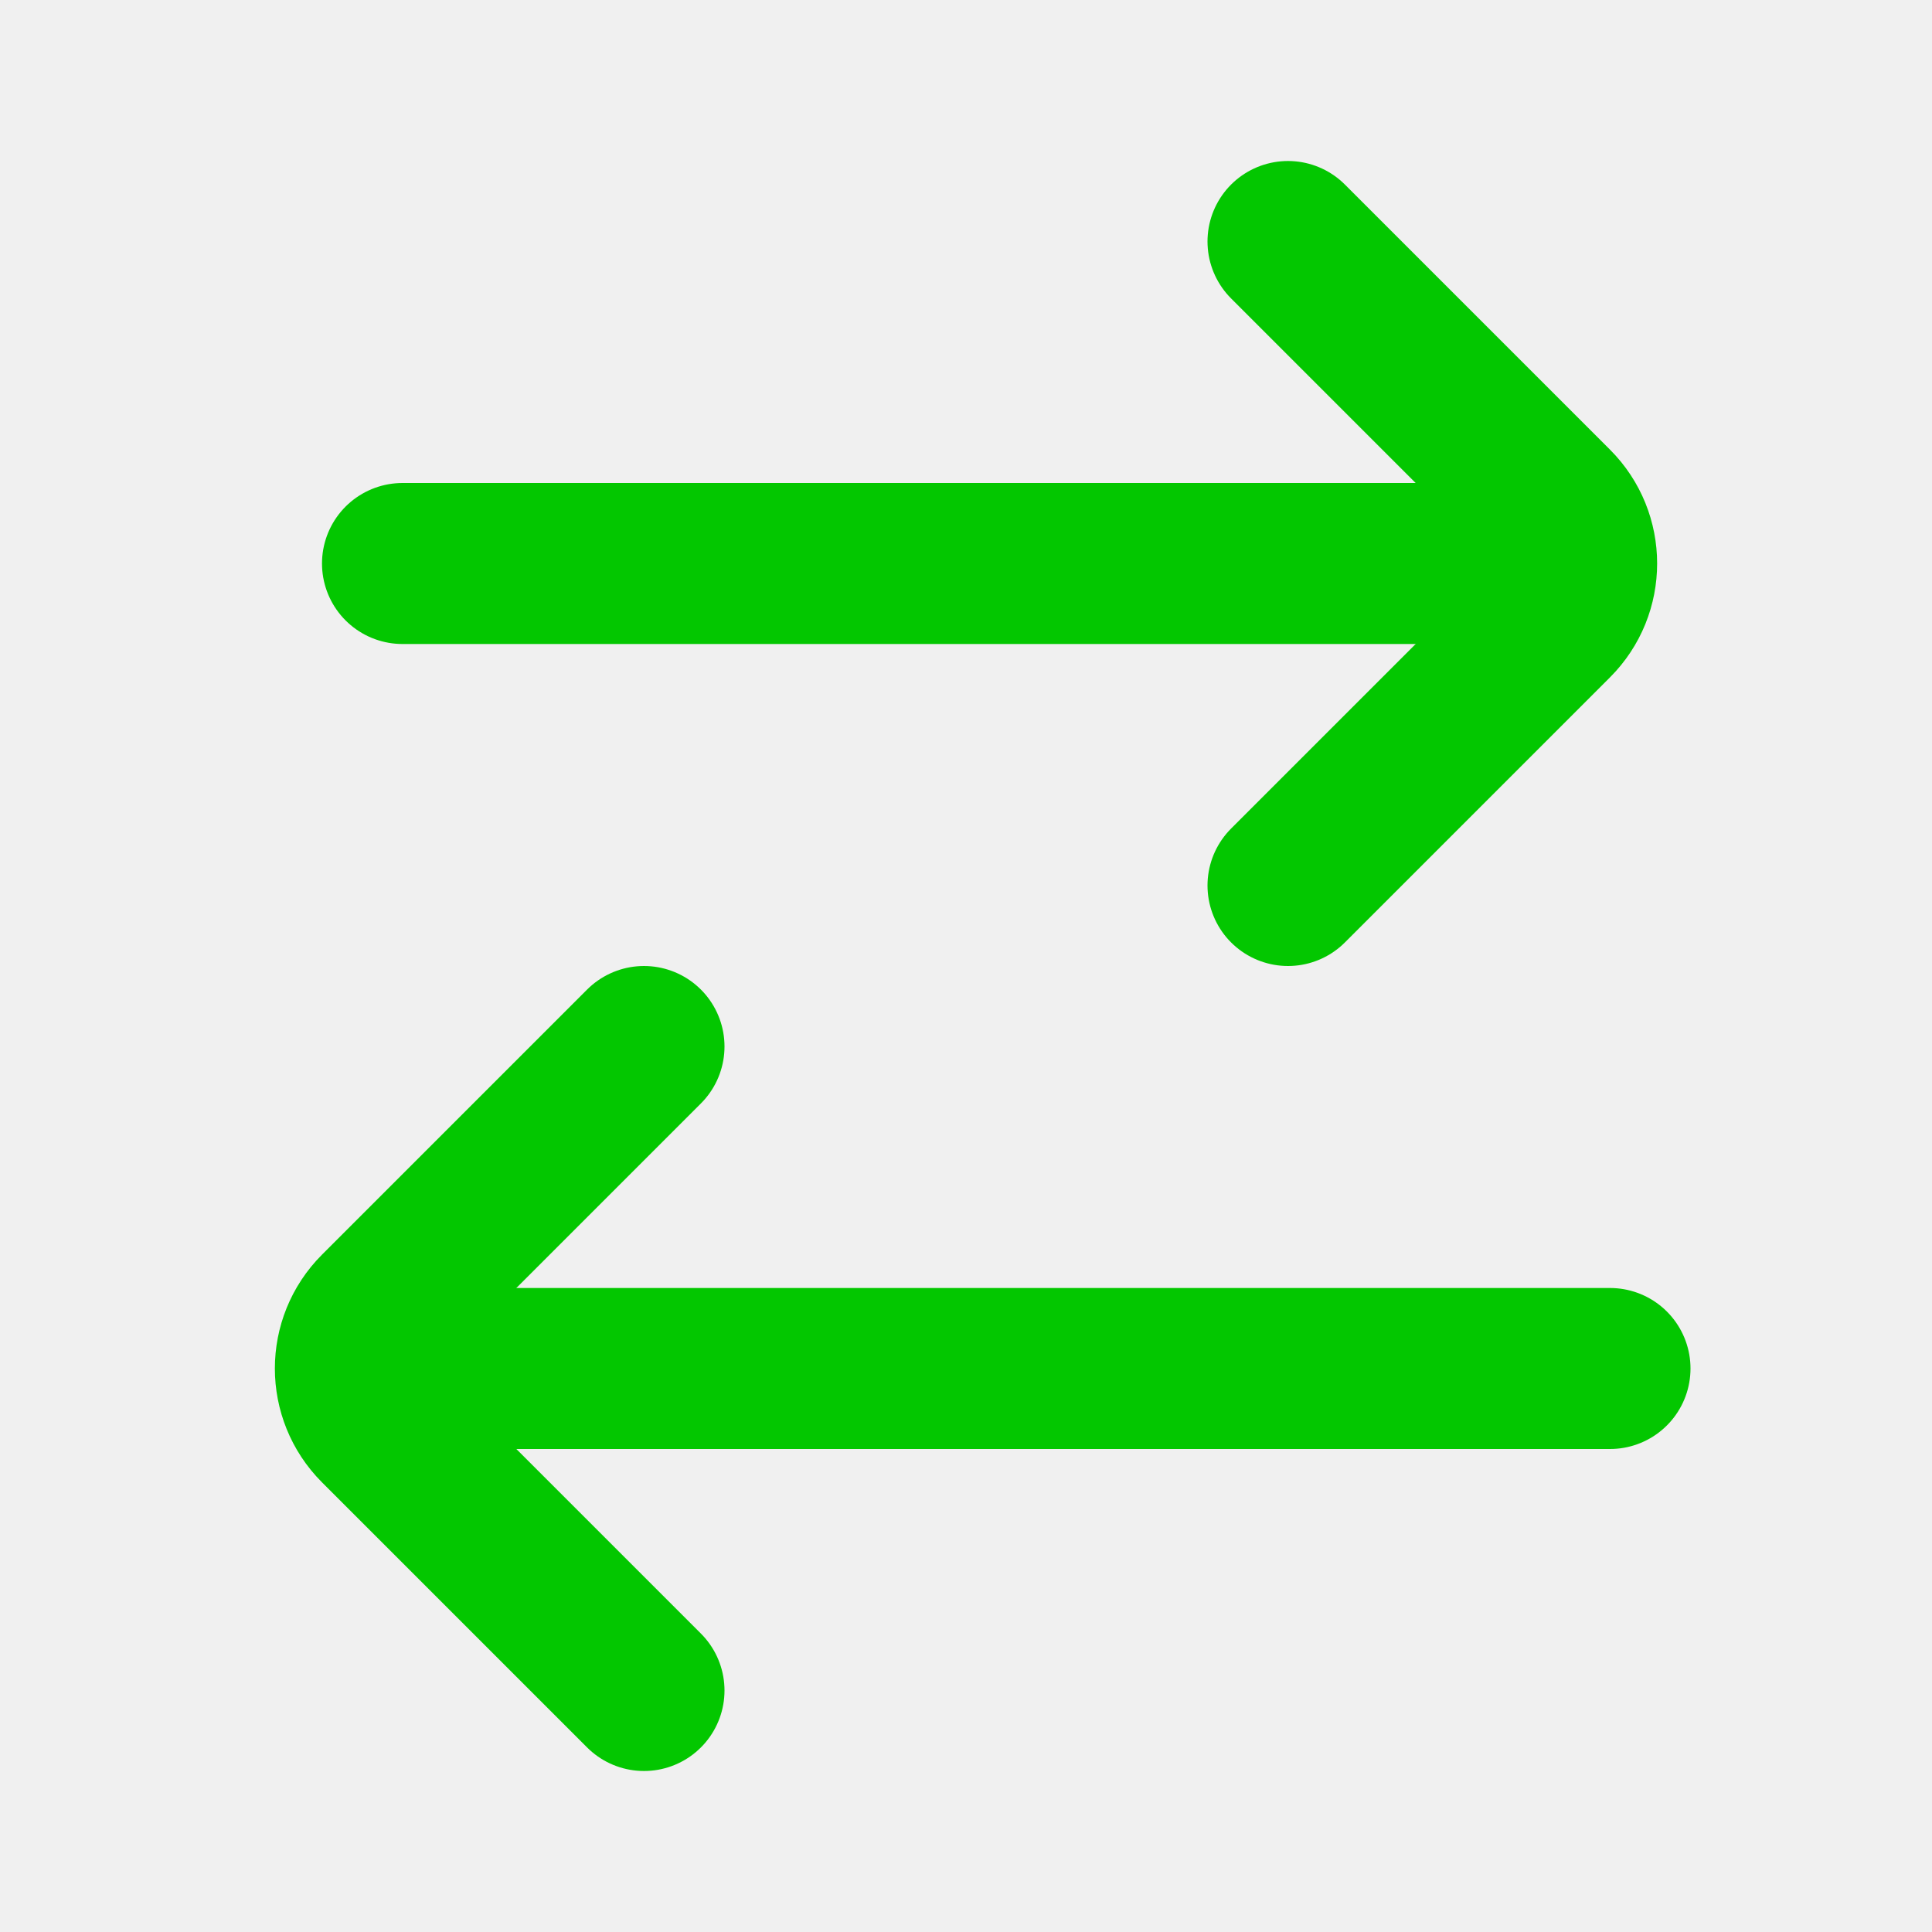
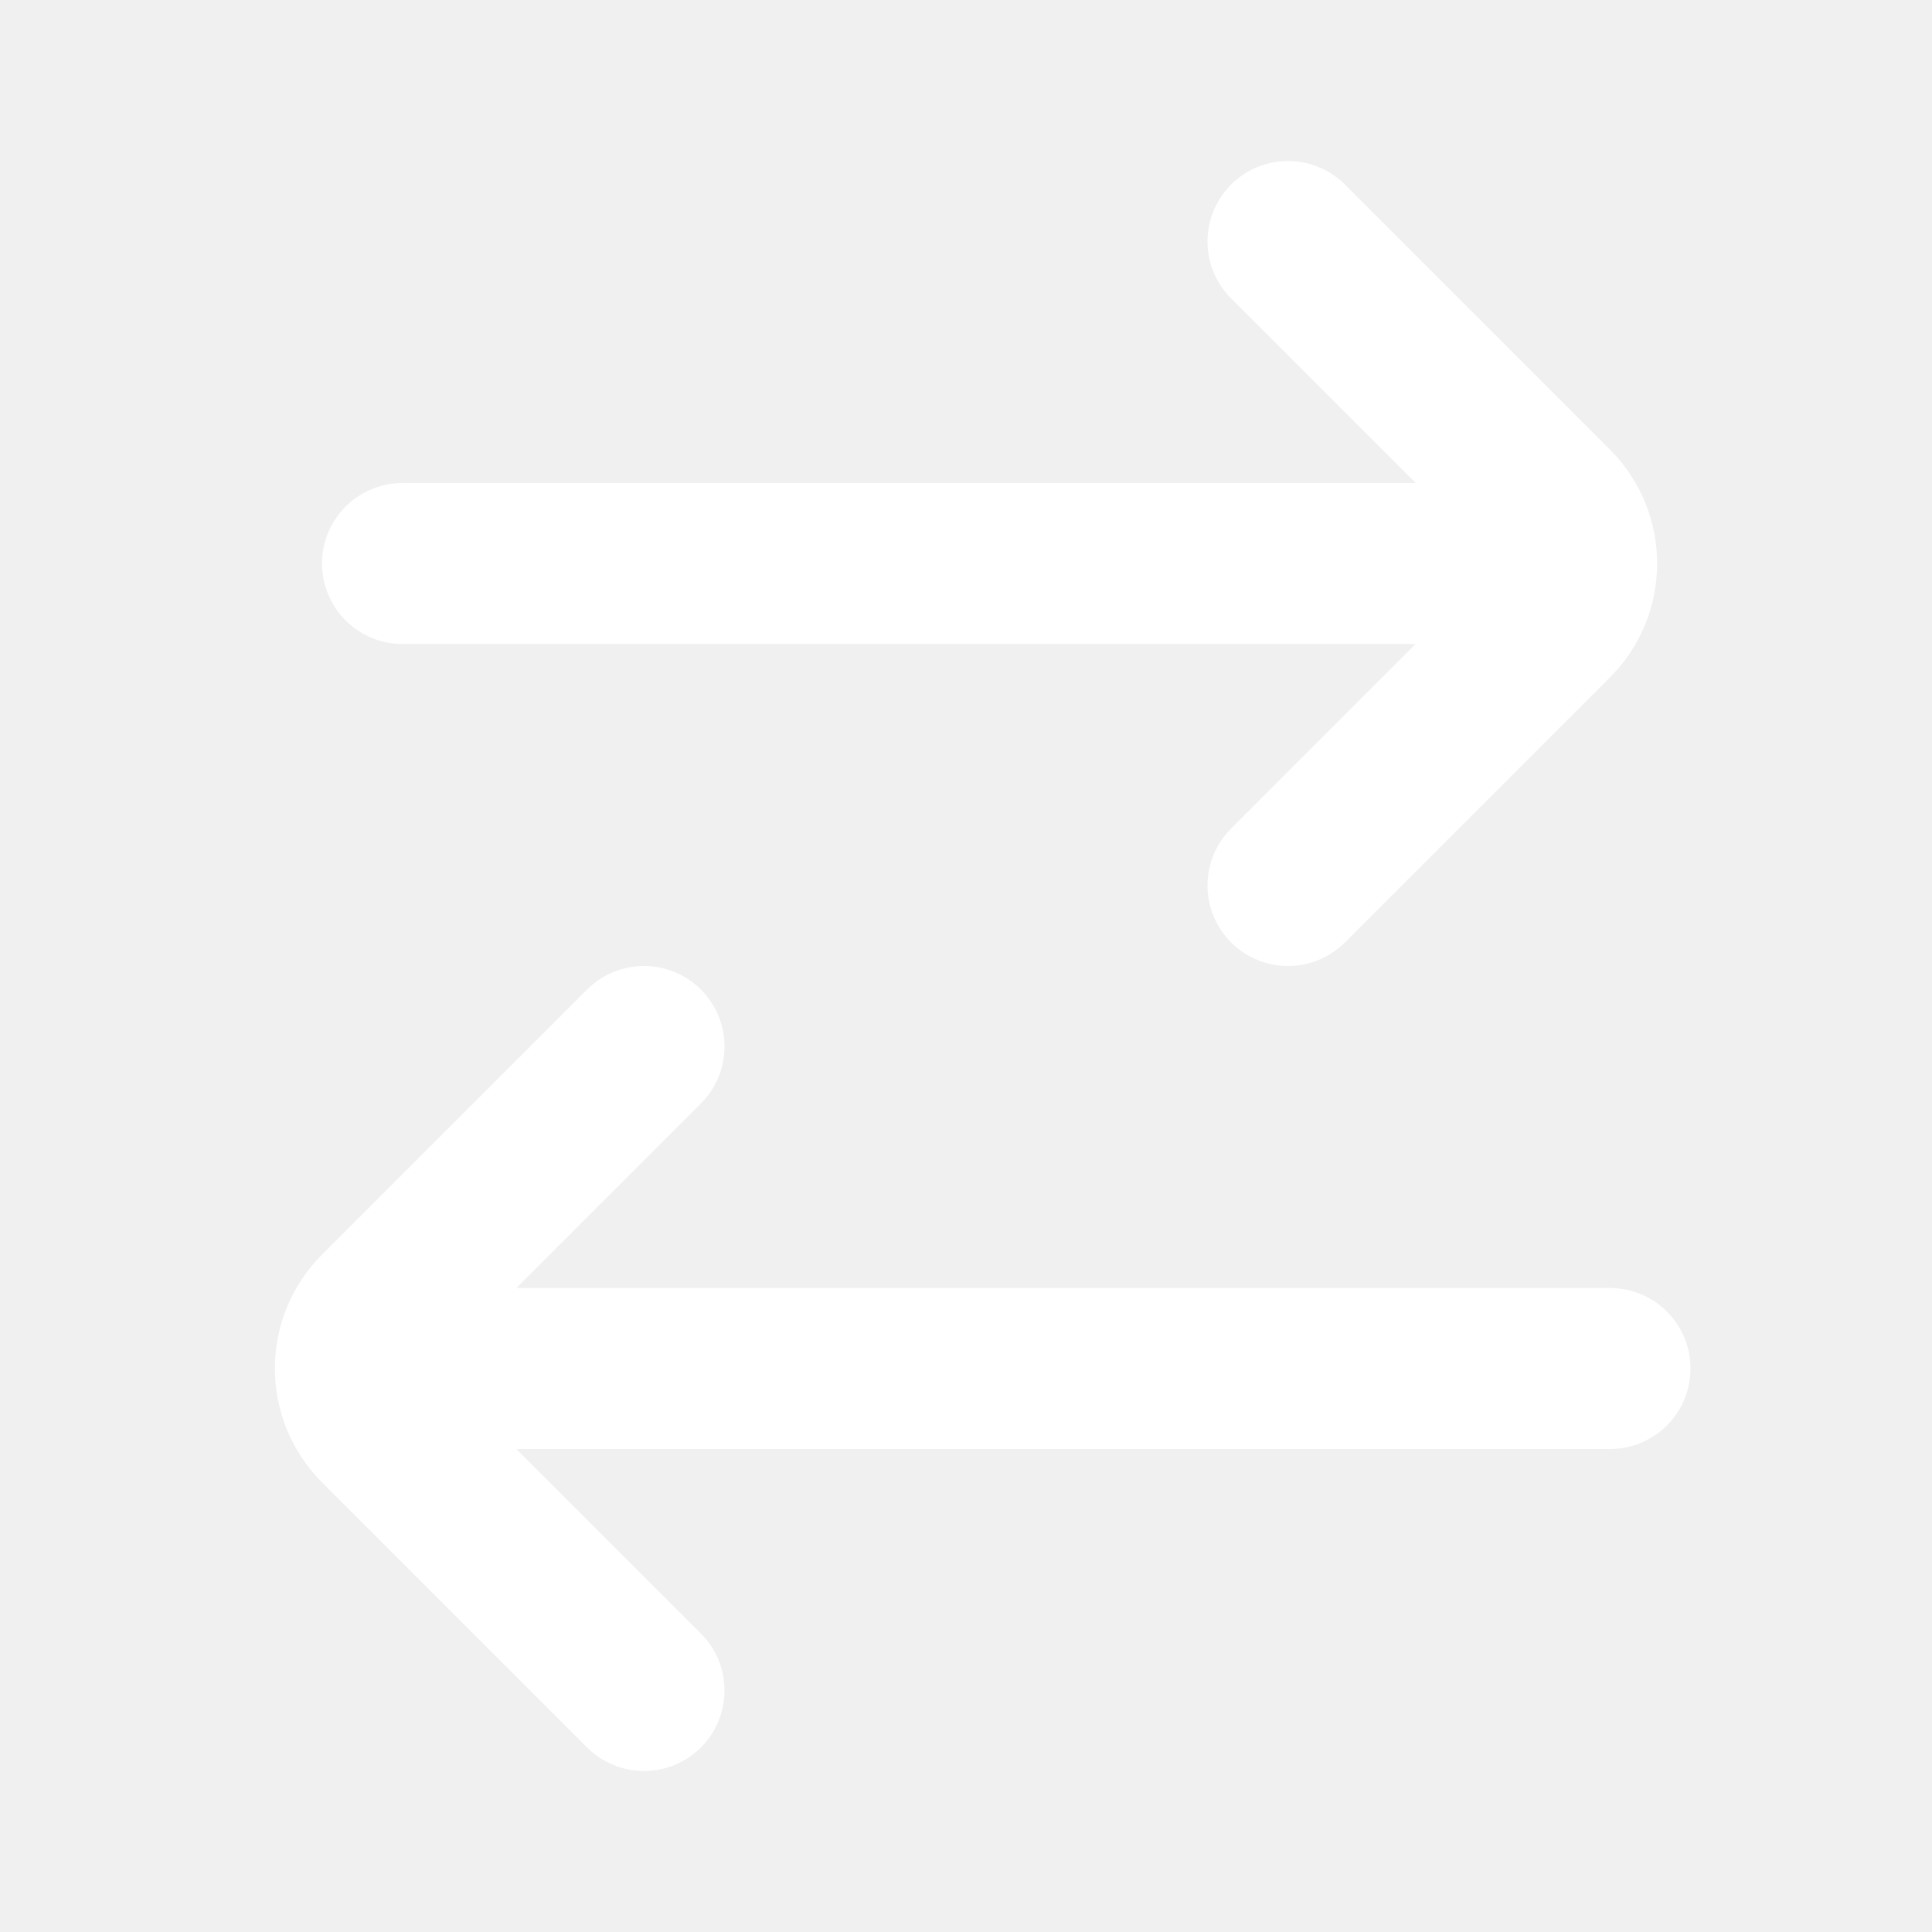
- <svg xmlns="http://www.w3.org/2000/svg" width="20px" height="20px" viewBox="0 0 24 24" version="1.1" fill="#000000">
+ <svg xmlns="http://www.w3.org/2000/svg" width="20px" height="20px" viewBox="0 0 24 24" version="1.1" fill="#ffffff" stroke="#ffffff">
  <g id="SVGRepo_bgCarrier" stroke-width="0" />
  <g id="SVGRepo_tracerCarrier" stroke-linecap="round" stroke-linejoin="round" />
  <g id="SVGRepo_iconCarrier">
    <g id="Page-1" stroke="none" stroke-width="1" fill="none" fill-rule="evenodd">
      <g id="Transfer">
        <rect id="Rectangle" fill-rule="nonzero" x="0" y="0" width="24" height="24"> </rect>
-         <path d="M19,7 L5,7 M20,17 L5,17" id="Shape" stroke="#03c700" stroke-width="2" stroke-linecap="round"> </path>
-         <path d="M16,3 L19.293,6.293 C19.683,6.683 19.683,7.317 19.293,7.707 L16,11" id="Path" stroke="#03c700" stroke-width="2" stroke-linecap="round"> </path>
-         <path d="M8,13 L4.707,16.293 C4.317,16.683 4.317,17.317 4.707,17.707 L8,21" id="Path" stroke="#03c700" stroke-width="2" stroke-linecap="round"> </path>
+         <path d="M19,7 L5,7 M20,17 L5,17" id="Shape" stroke="#ffffff" stroke-width="2" stroke-linecap="round"> </path>
+         <path d="M16,3 L19.293,6.293 C19.683,6.683 19.683,7.317 19.293,7.707 L16,11" id="Path" stroke="#ffffff" stroke-width="2" stroke-linecap="round"> </path>
+         <path d="M8,13 L4.707,16.293 C4.317,16.683 4.317,17.317 4.707,17.707 L8,21" id="Path" stroke="#ffffff" stroke-width="2" stroke-linecap="round"> </path>
      </g>
    </g>
  </g>
</svg>
